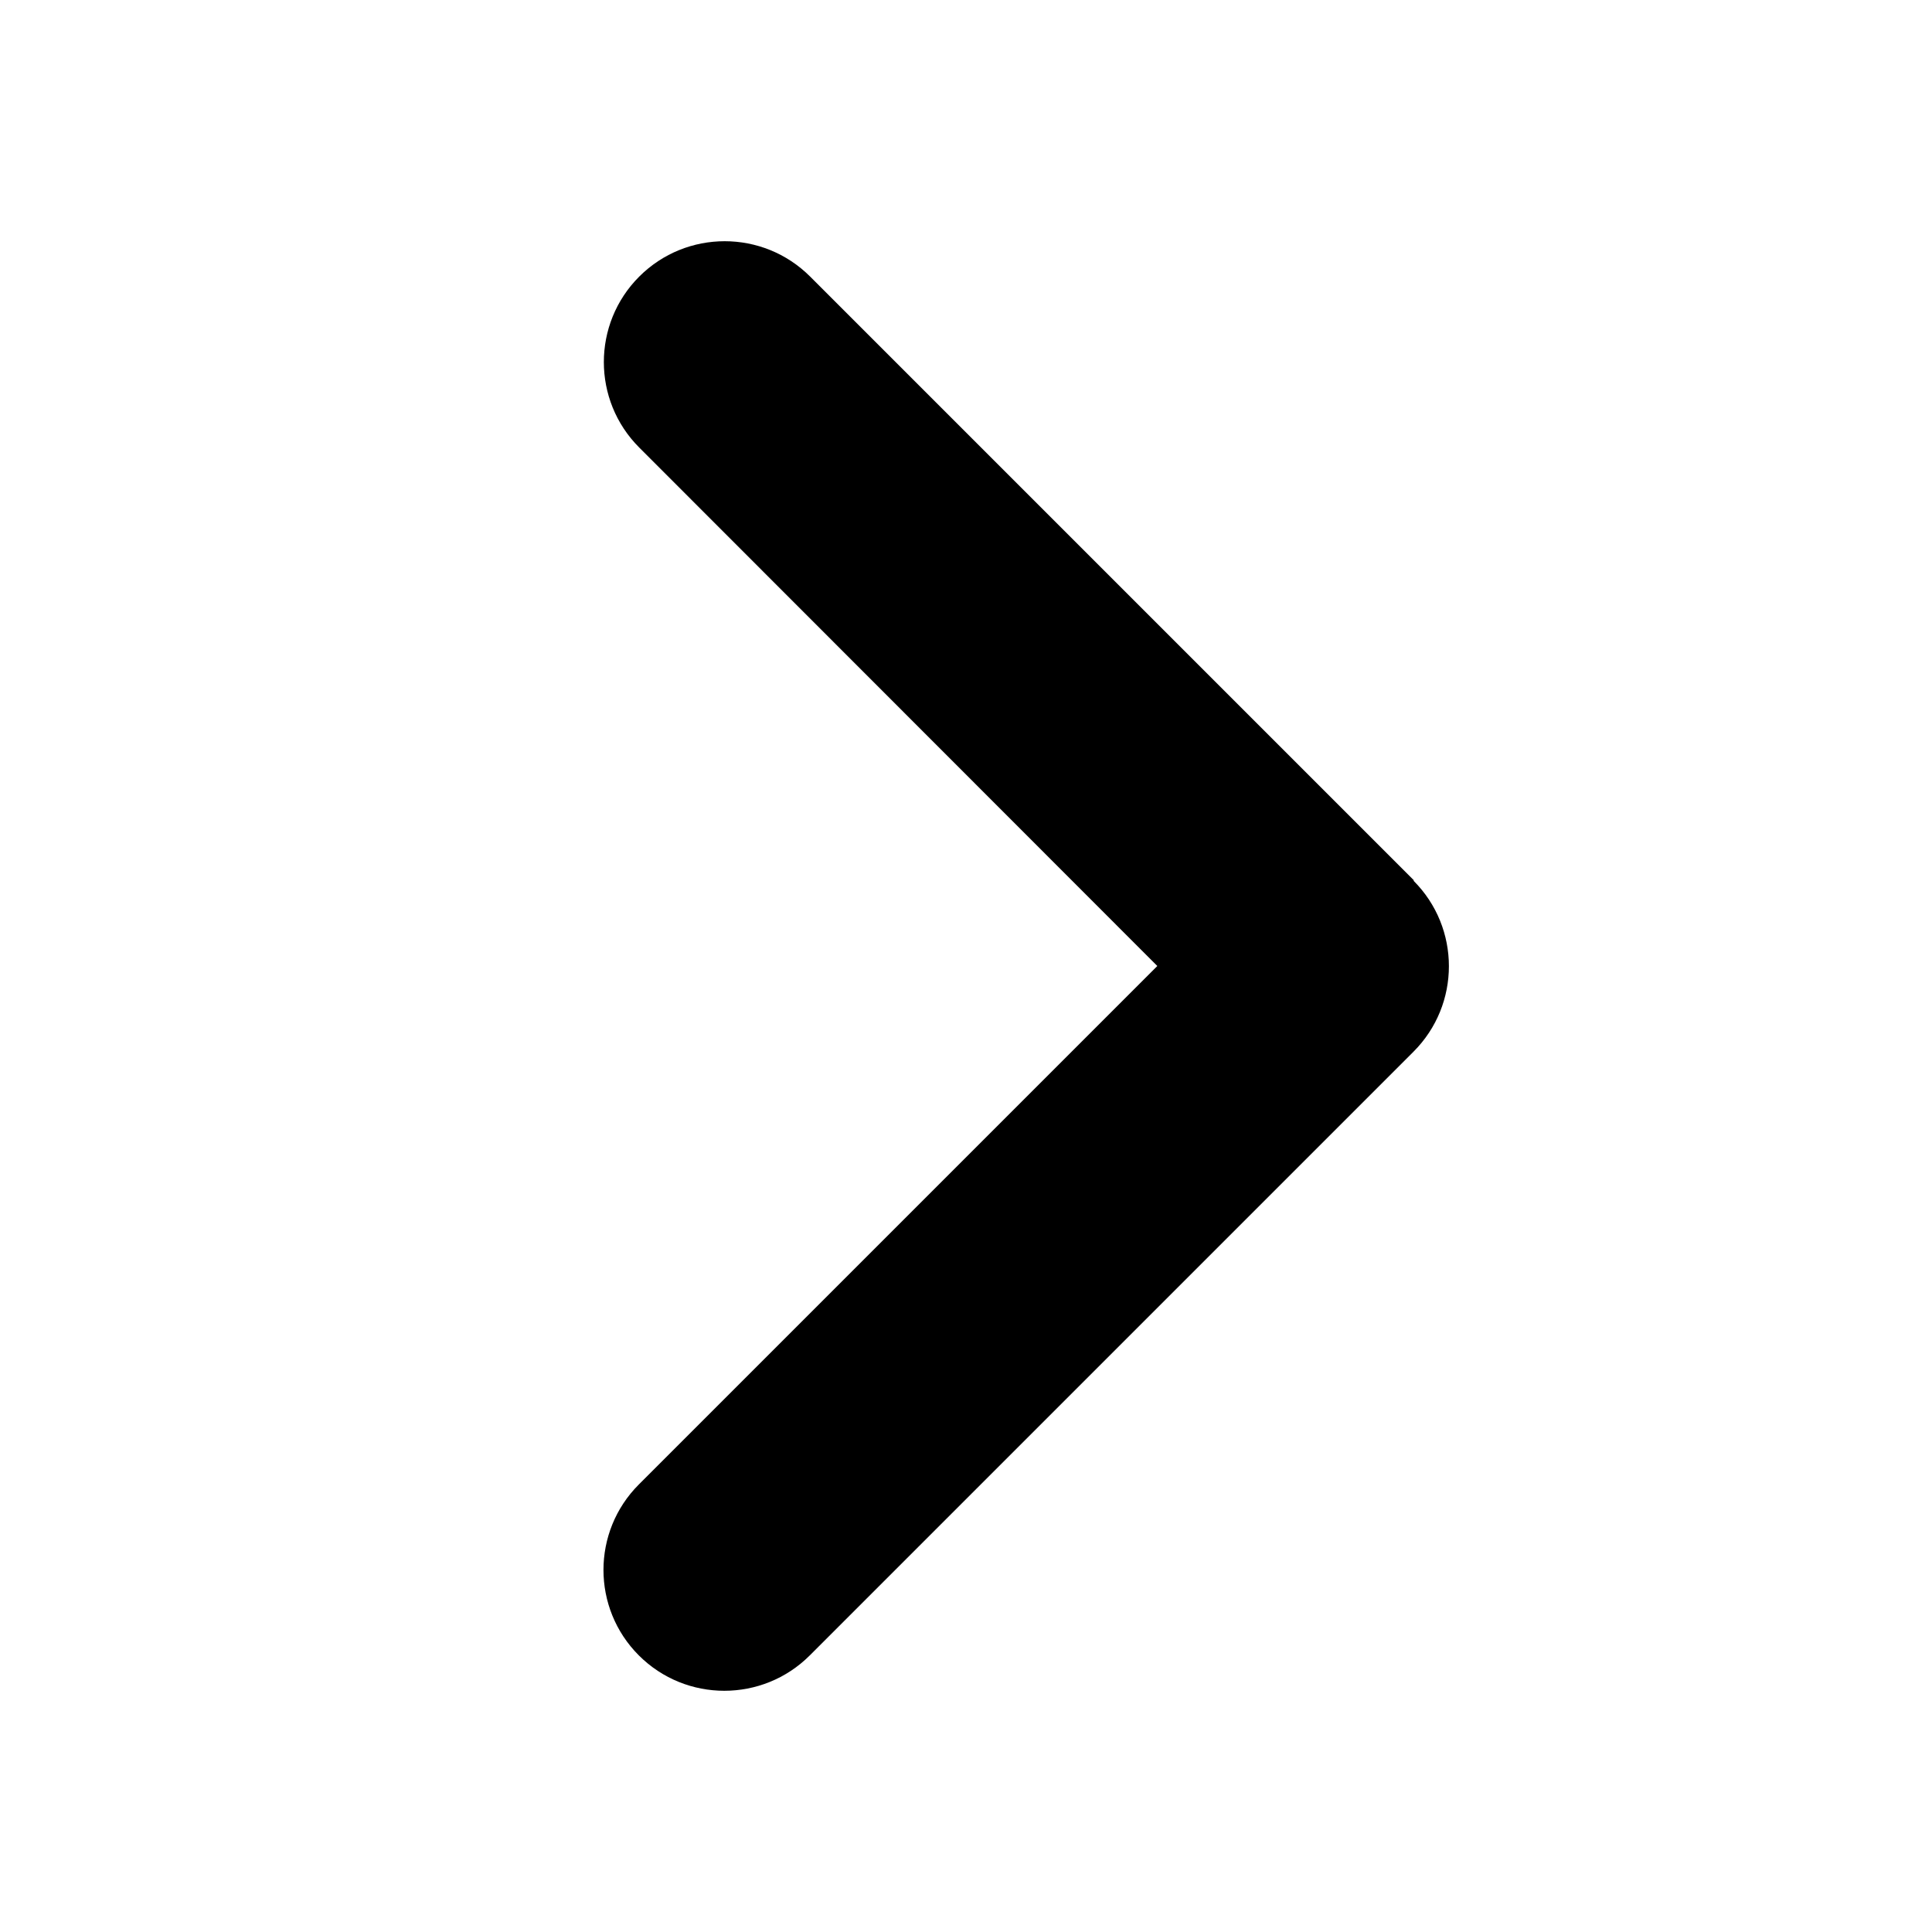
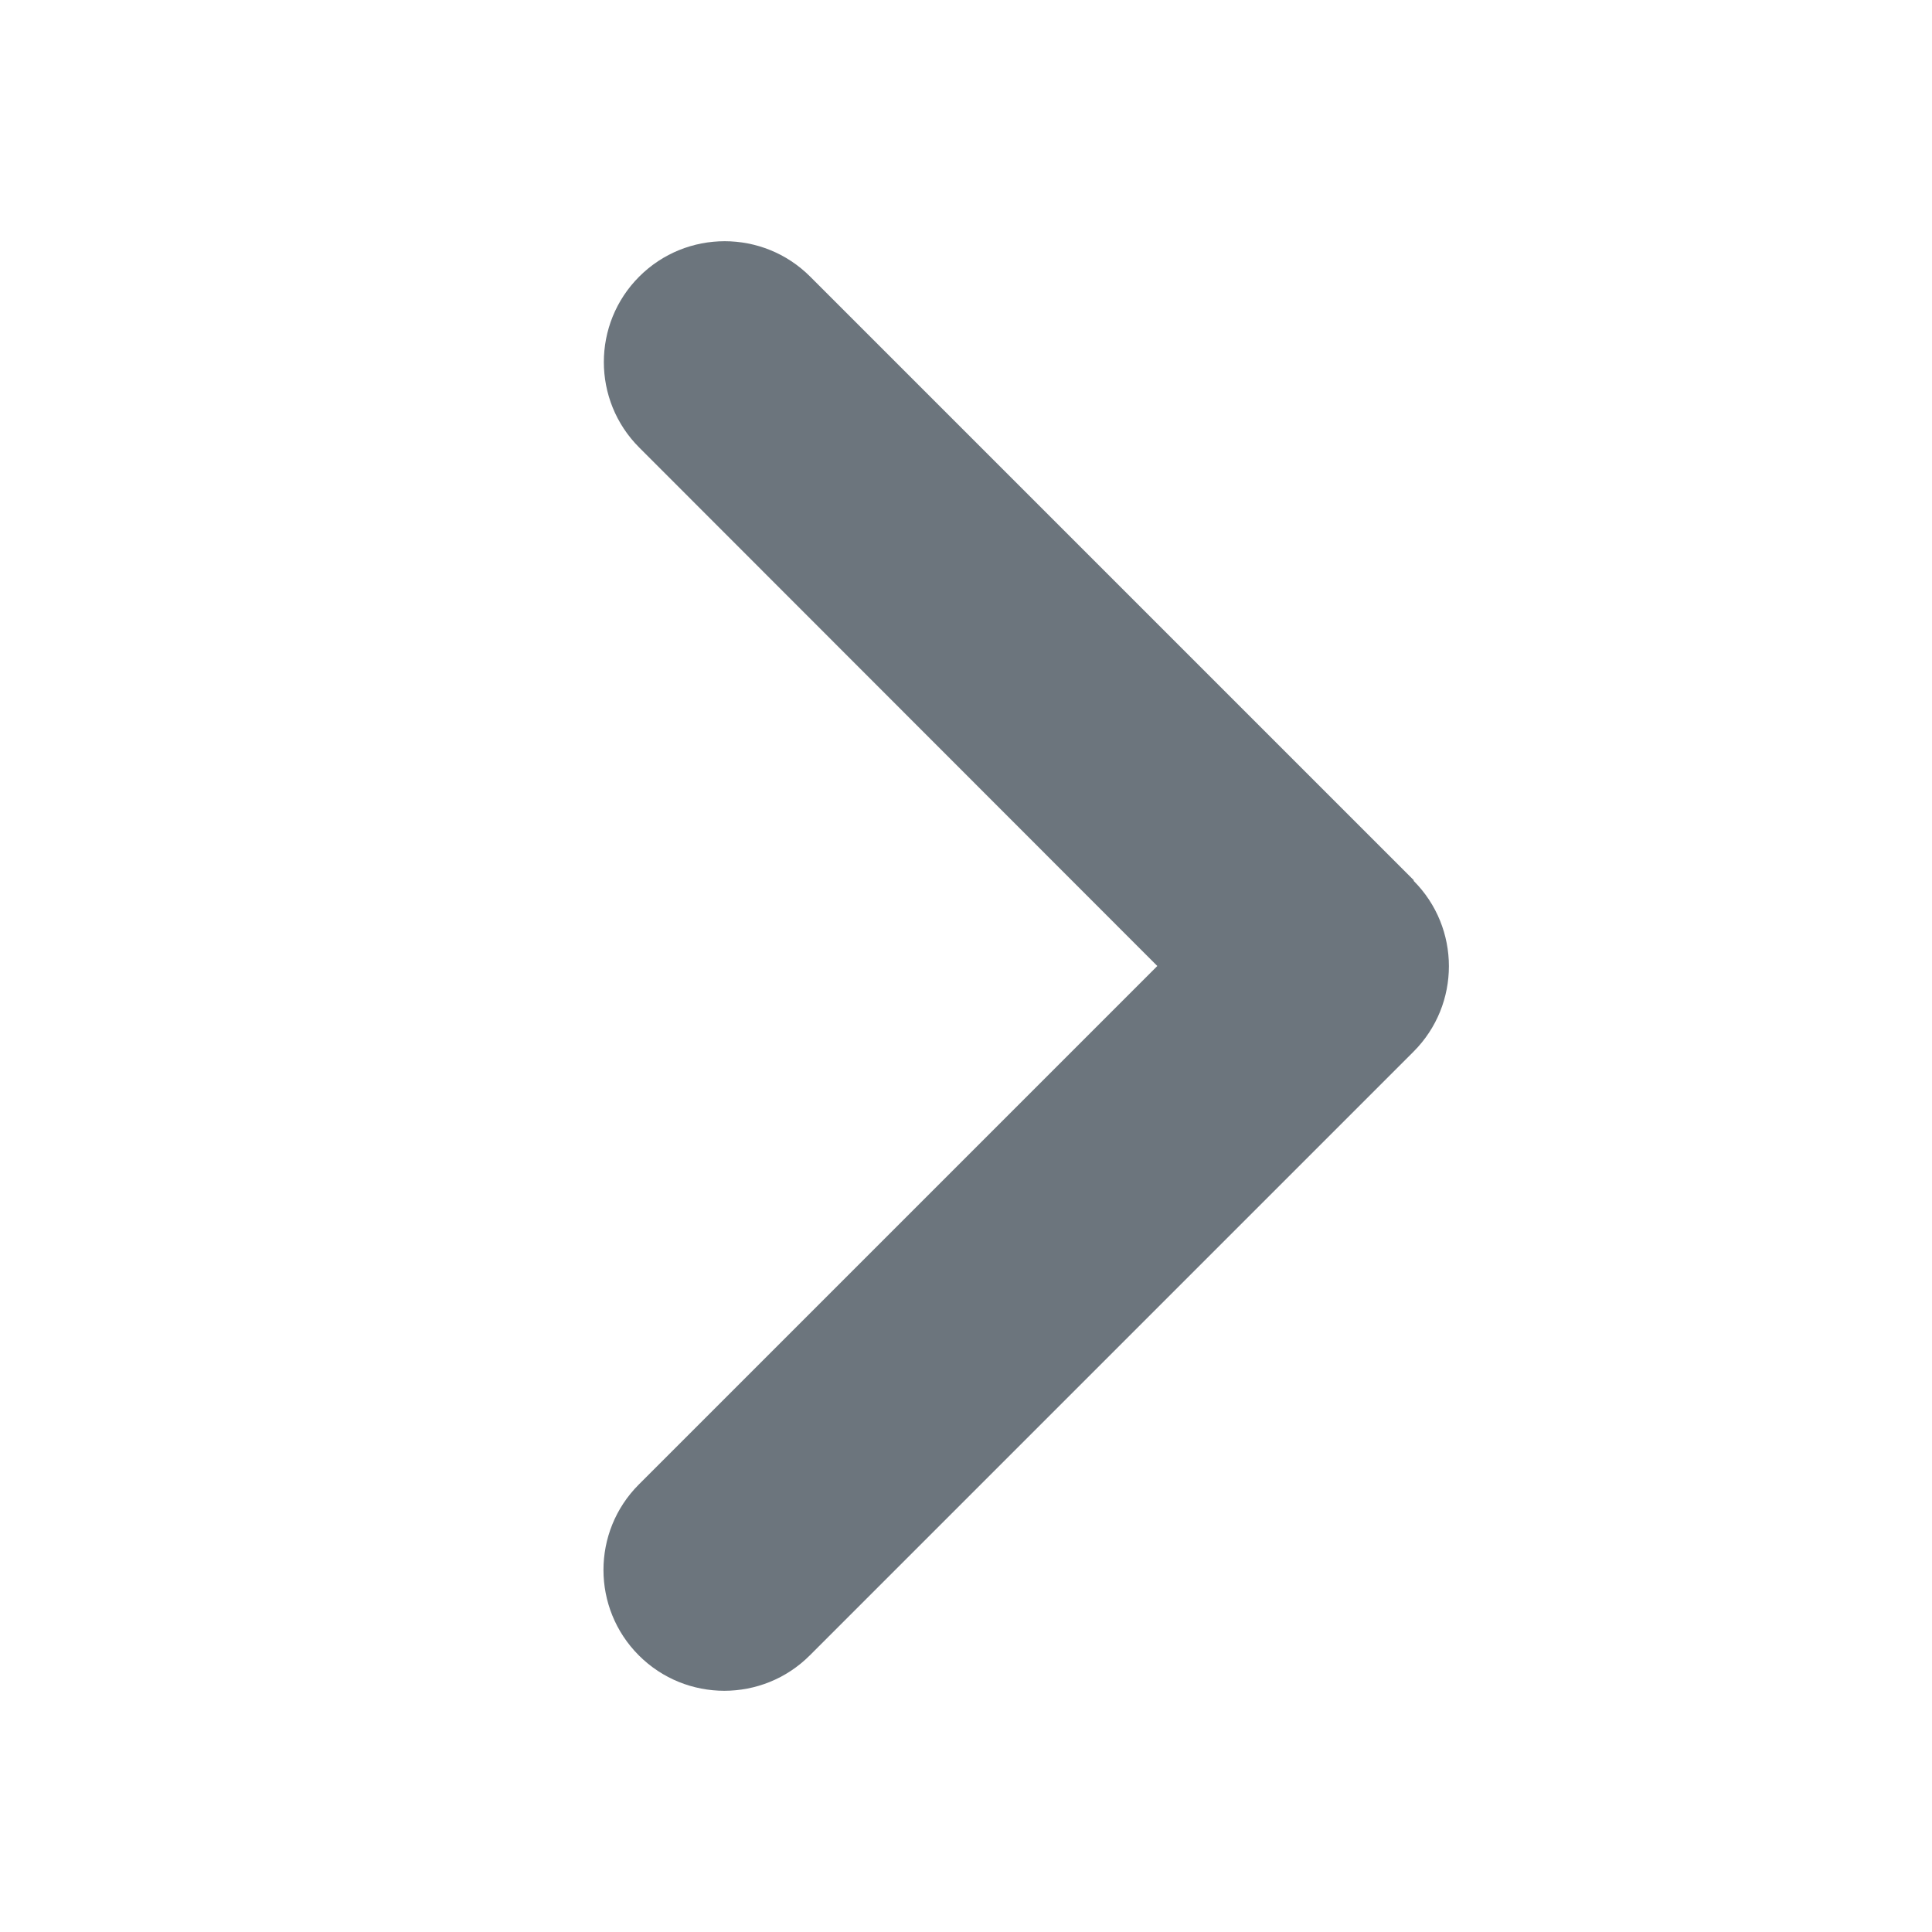
- <svg xmlns="http://www.w3.org/2000/svg" width="16" height="16" viewBox="0 0 320 512" fill="{{ .btn_toggle_color_dark }}">
+ <svg xmlns="http://www.w3.org/2000/svg" width="16" height="16" viewBox="0 0 320 512" fill="#6c757d">
  <path d="M278.6 233.4c12.5 12.5 12.5 32.8 0 45.3l-160 160c-12.5 12.5-32.8 12.5-45.3 0s-12.5-32.8 0-45.3L210.7 256 73.4 118.6c-12.5-12.5-12.5-32.8 0-45.3s32.8-12.5 45.3 0l160 160z" />
</svg>
